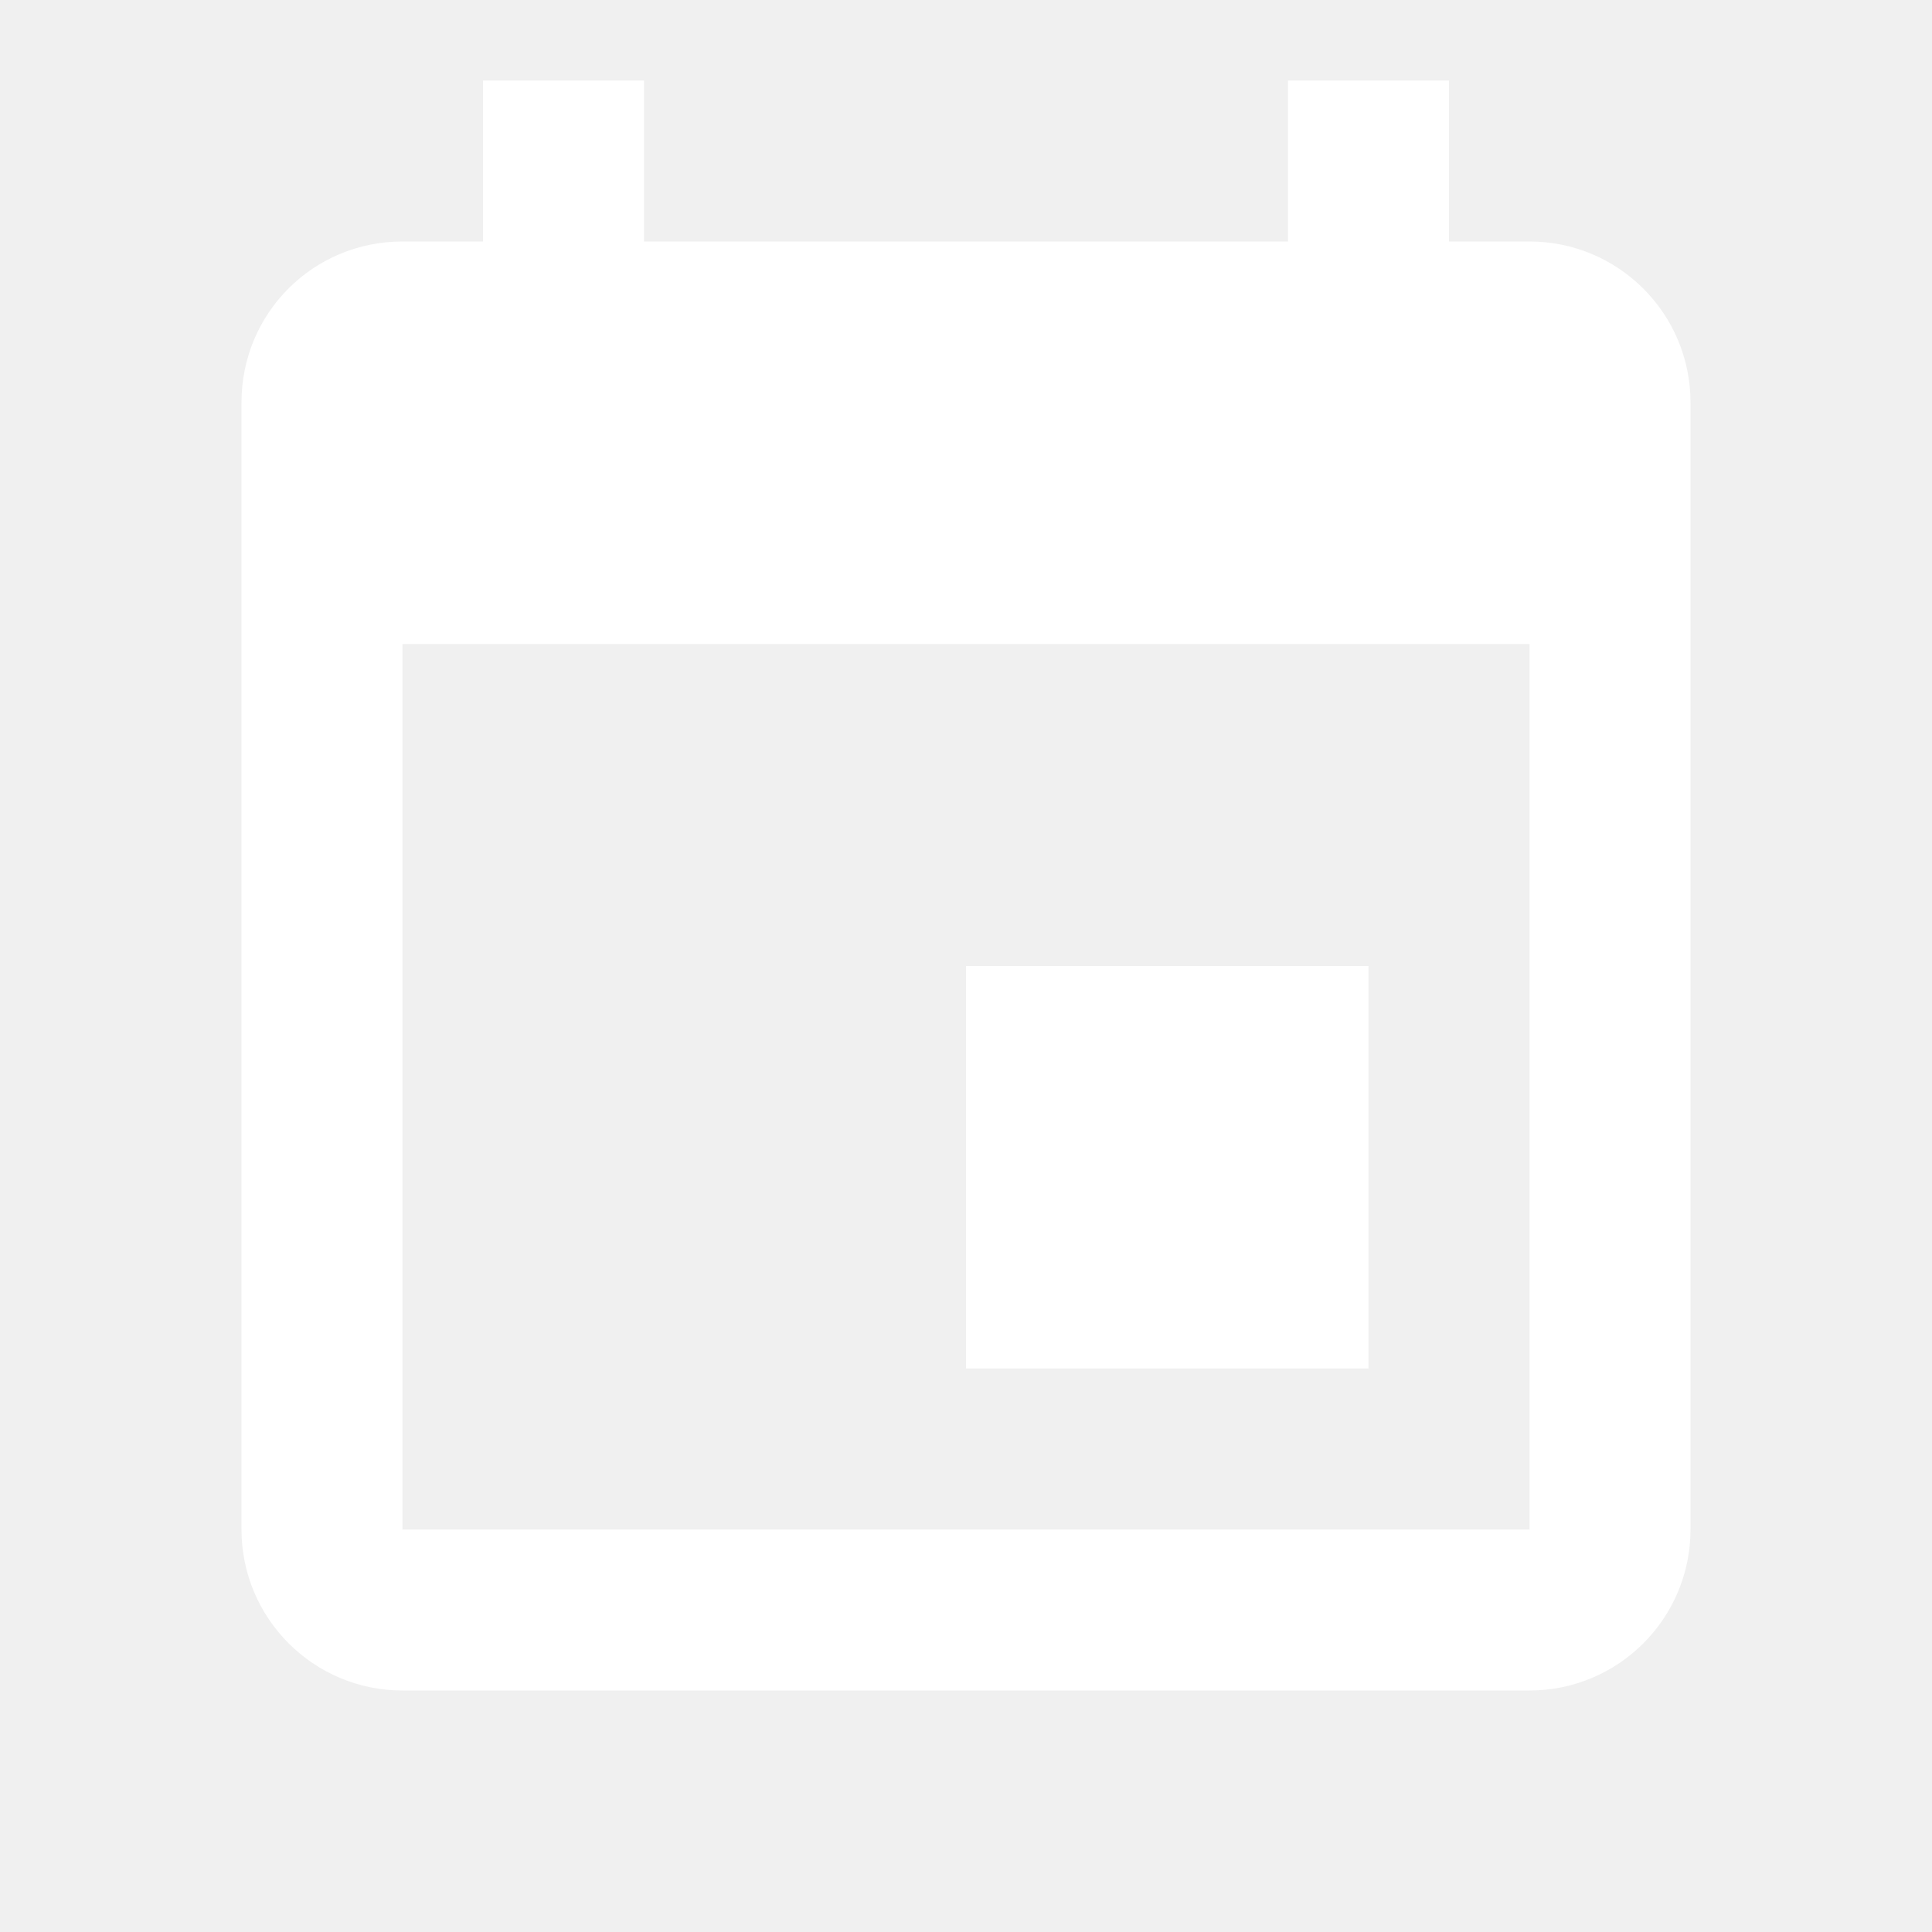
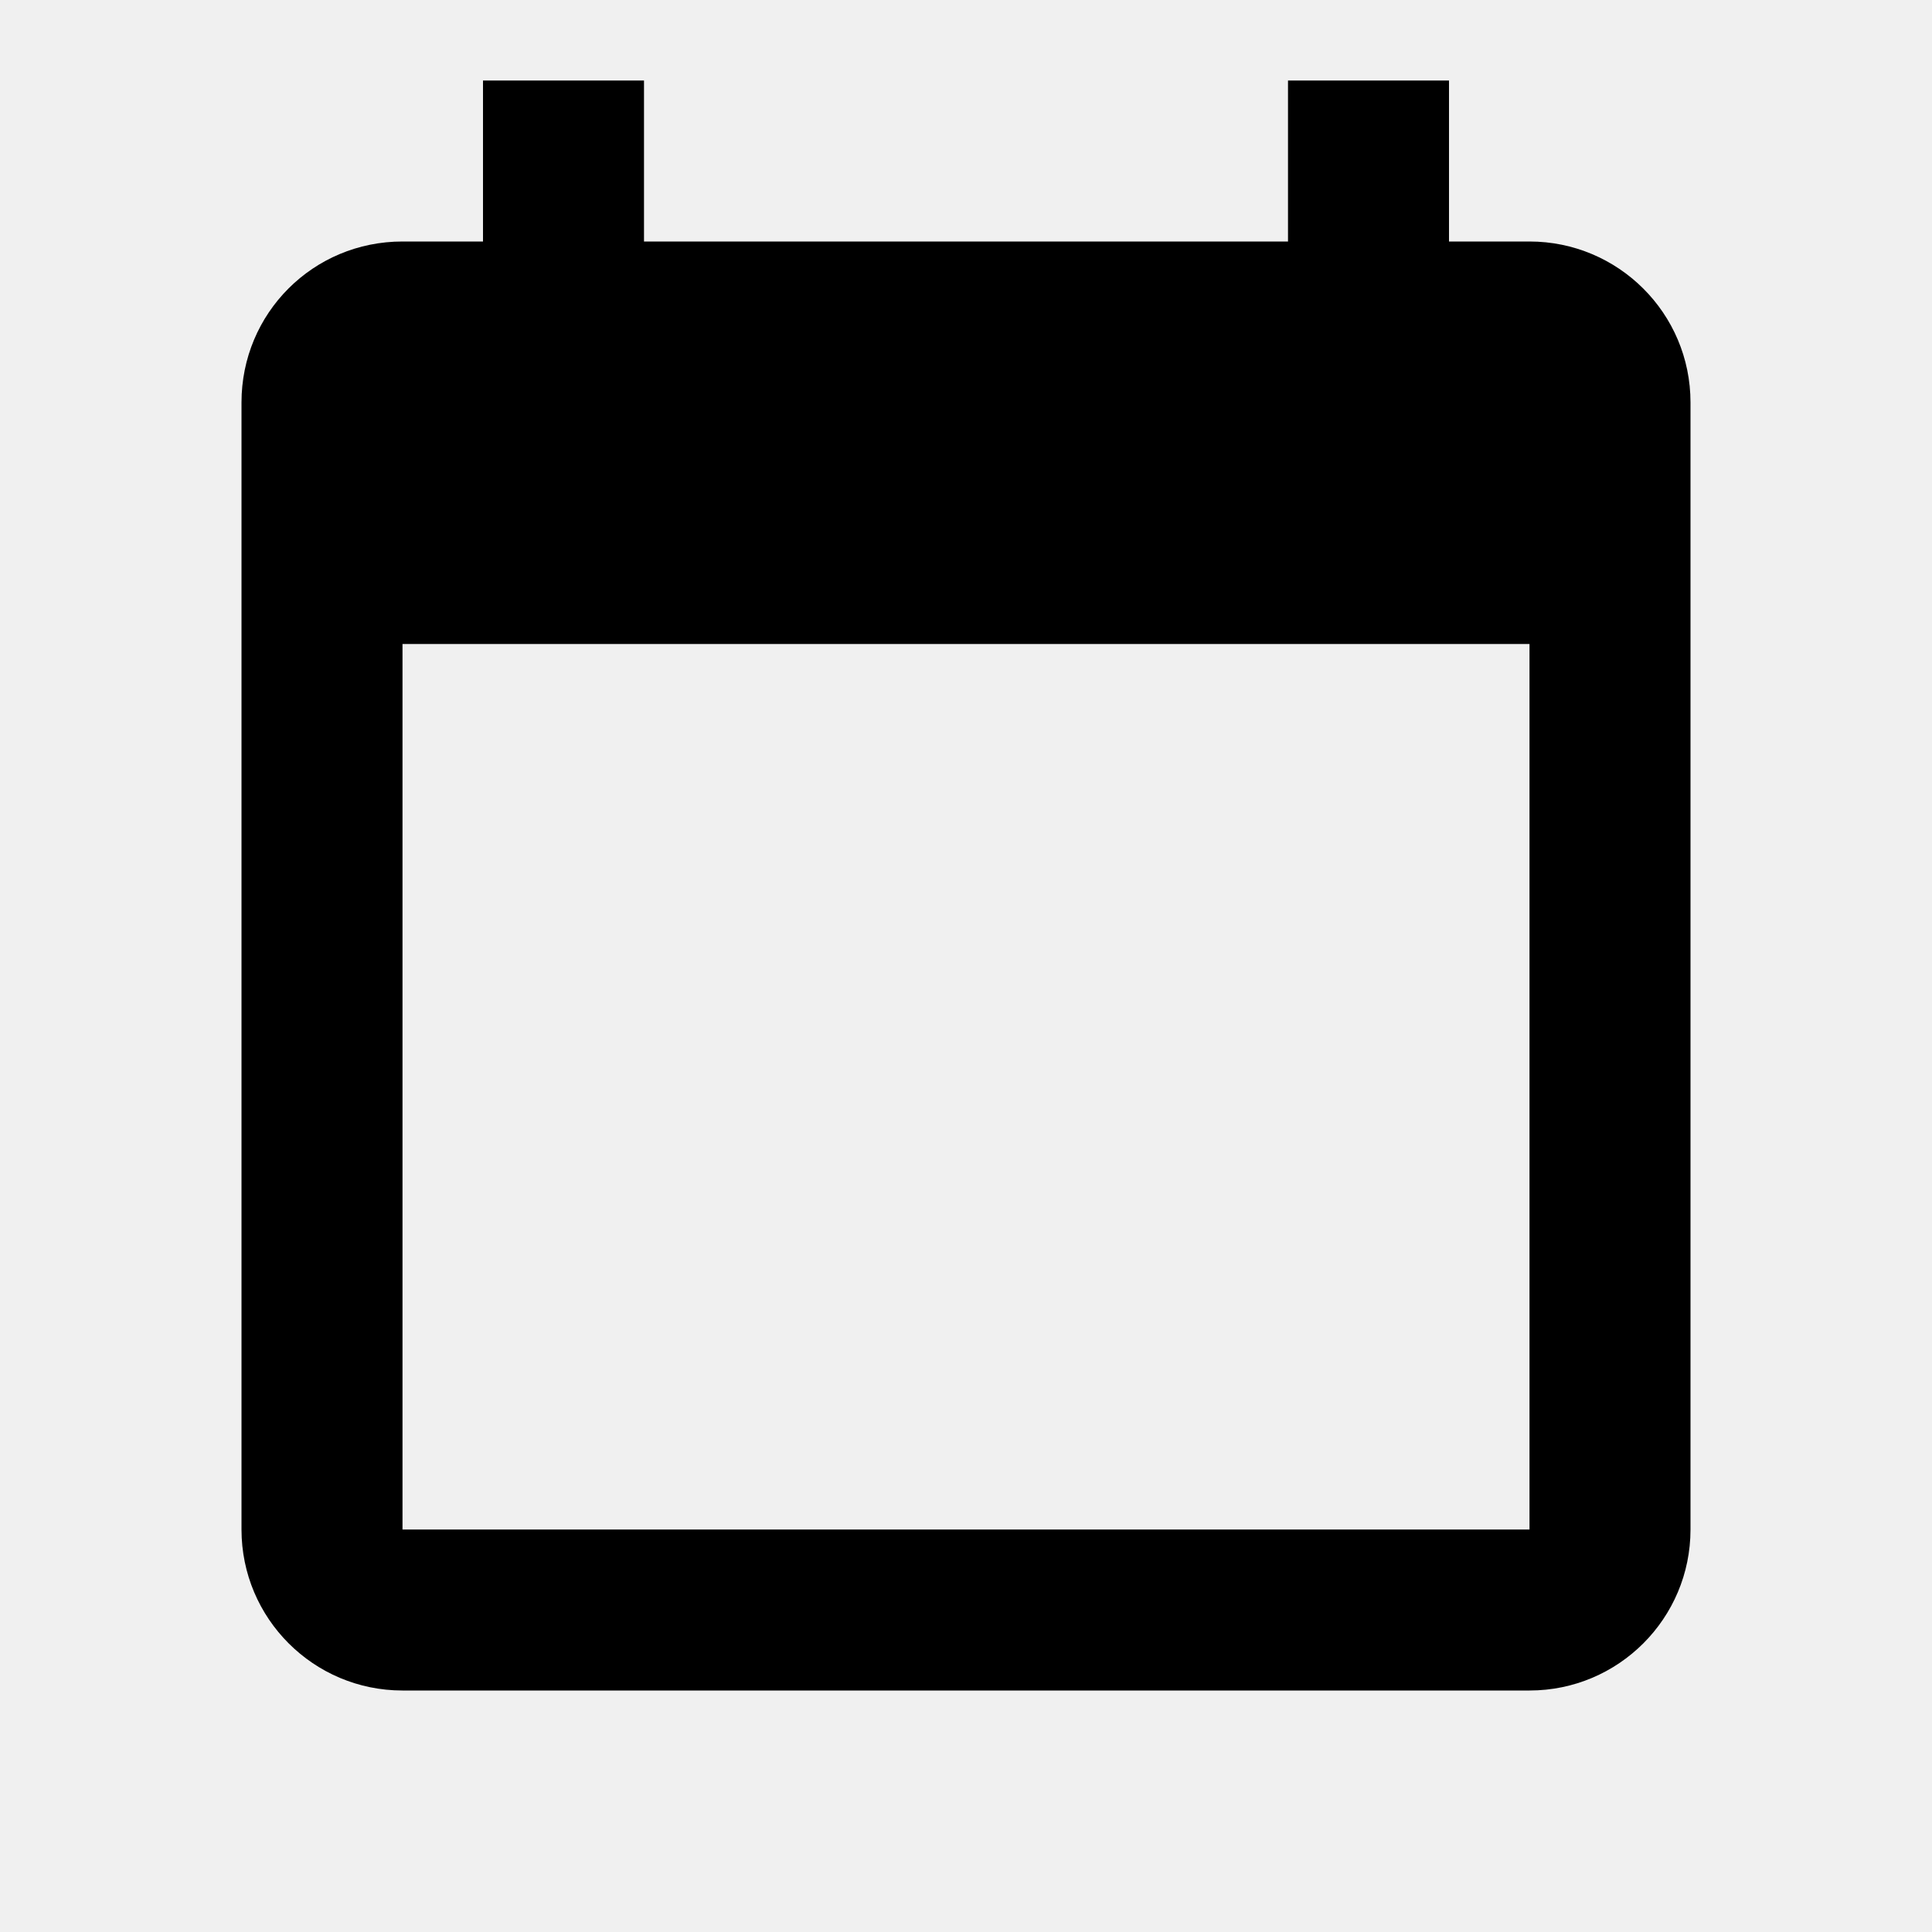
<svg xmlns="http://www.w3.org/2000/svg" version="1.1" width="24" height="24" viewBox="0 0 24 24">
-   <path fill="#ffffff" d="M19,19H5V8H19M16,1V3H8V1H6V3H5C3.89,3 3,3.89 3,5V19A2,2 0 0,0 5,21H19A2,2 0 0,0 21,19V5C21,3.89 20.1,3 19,3H18V1M17,12H12V17H17V12Z" />
+   <path d="M19,19H5V8H19M16,1V3H8V1H6V3H5C3.89,3 3,3.89 3,5V19A2,2 0 0,0 5,21H19A2,2 0 0,0 21,19V5C21,3.89 20.1,3 19,3H18V1" />
</svg>
